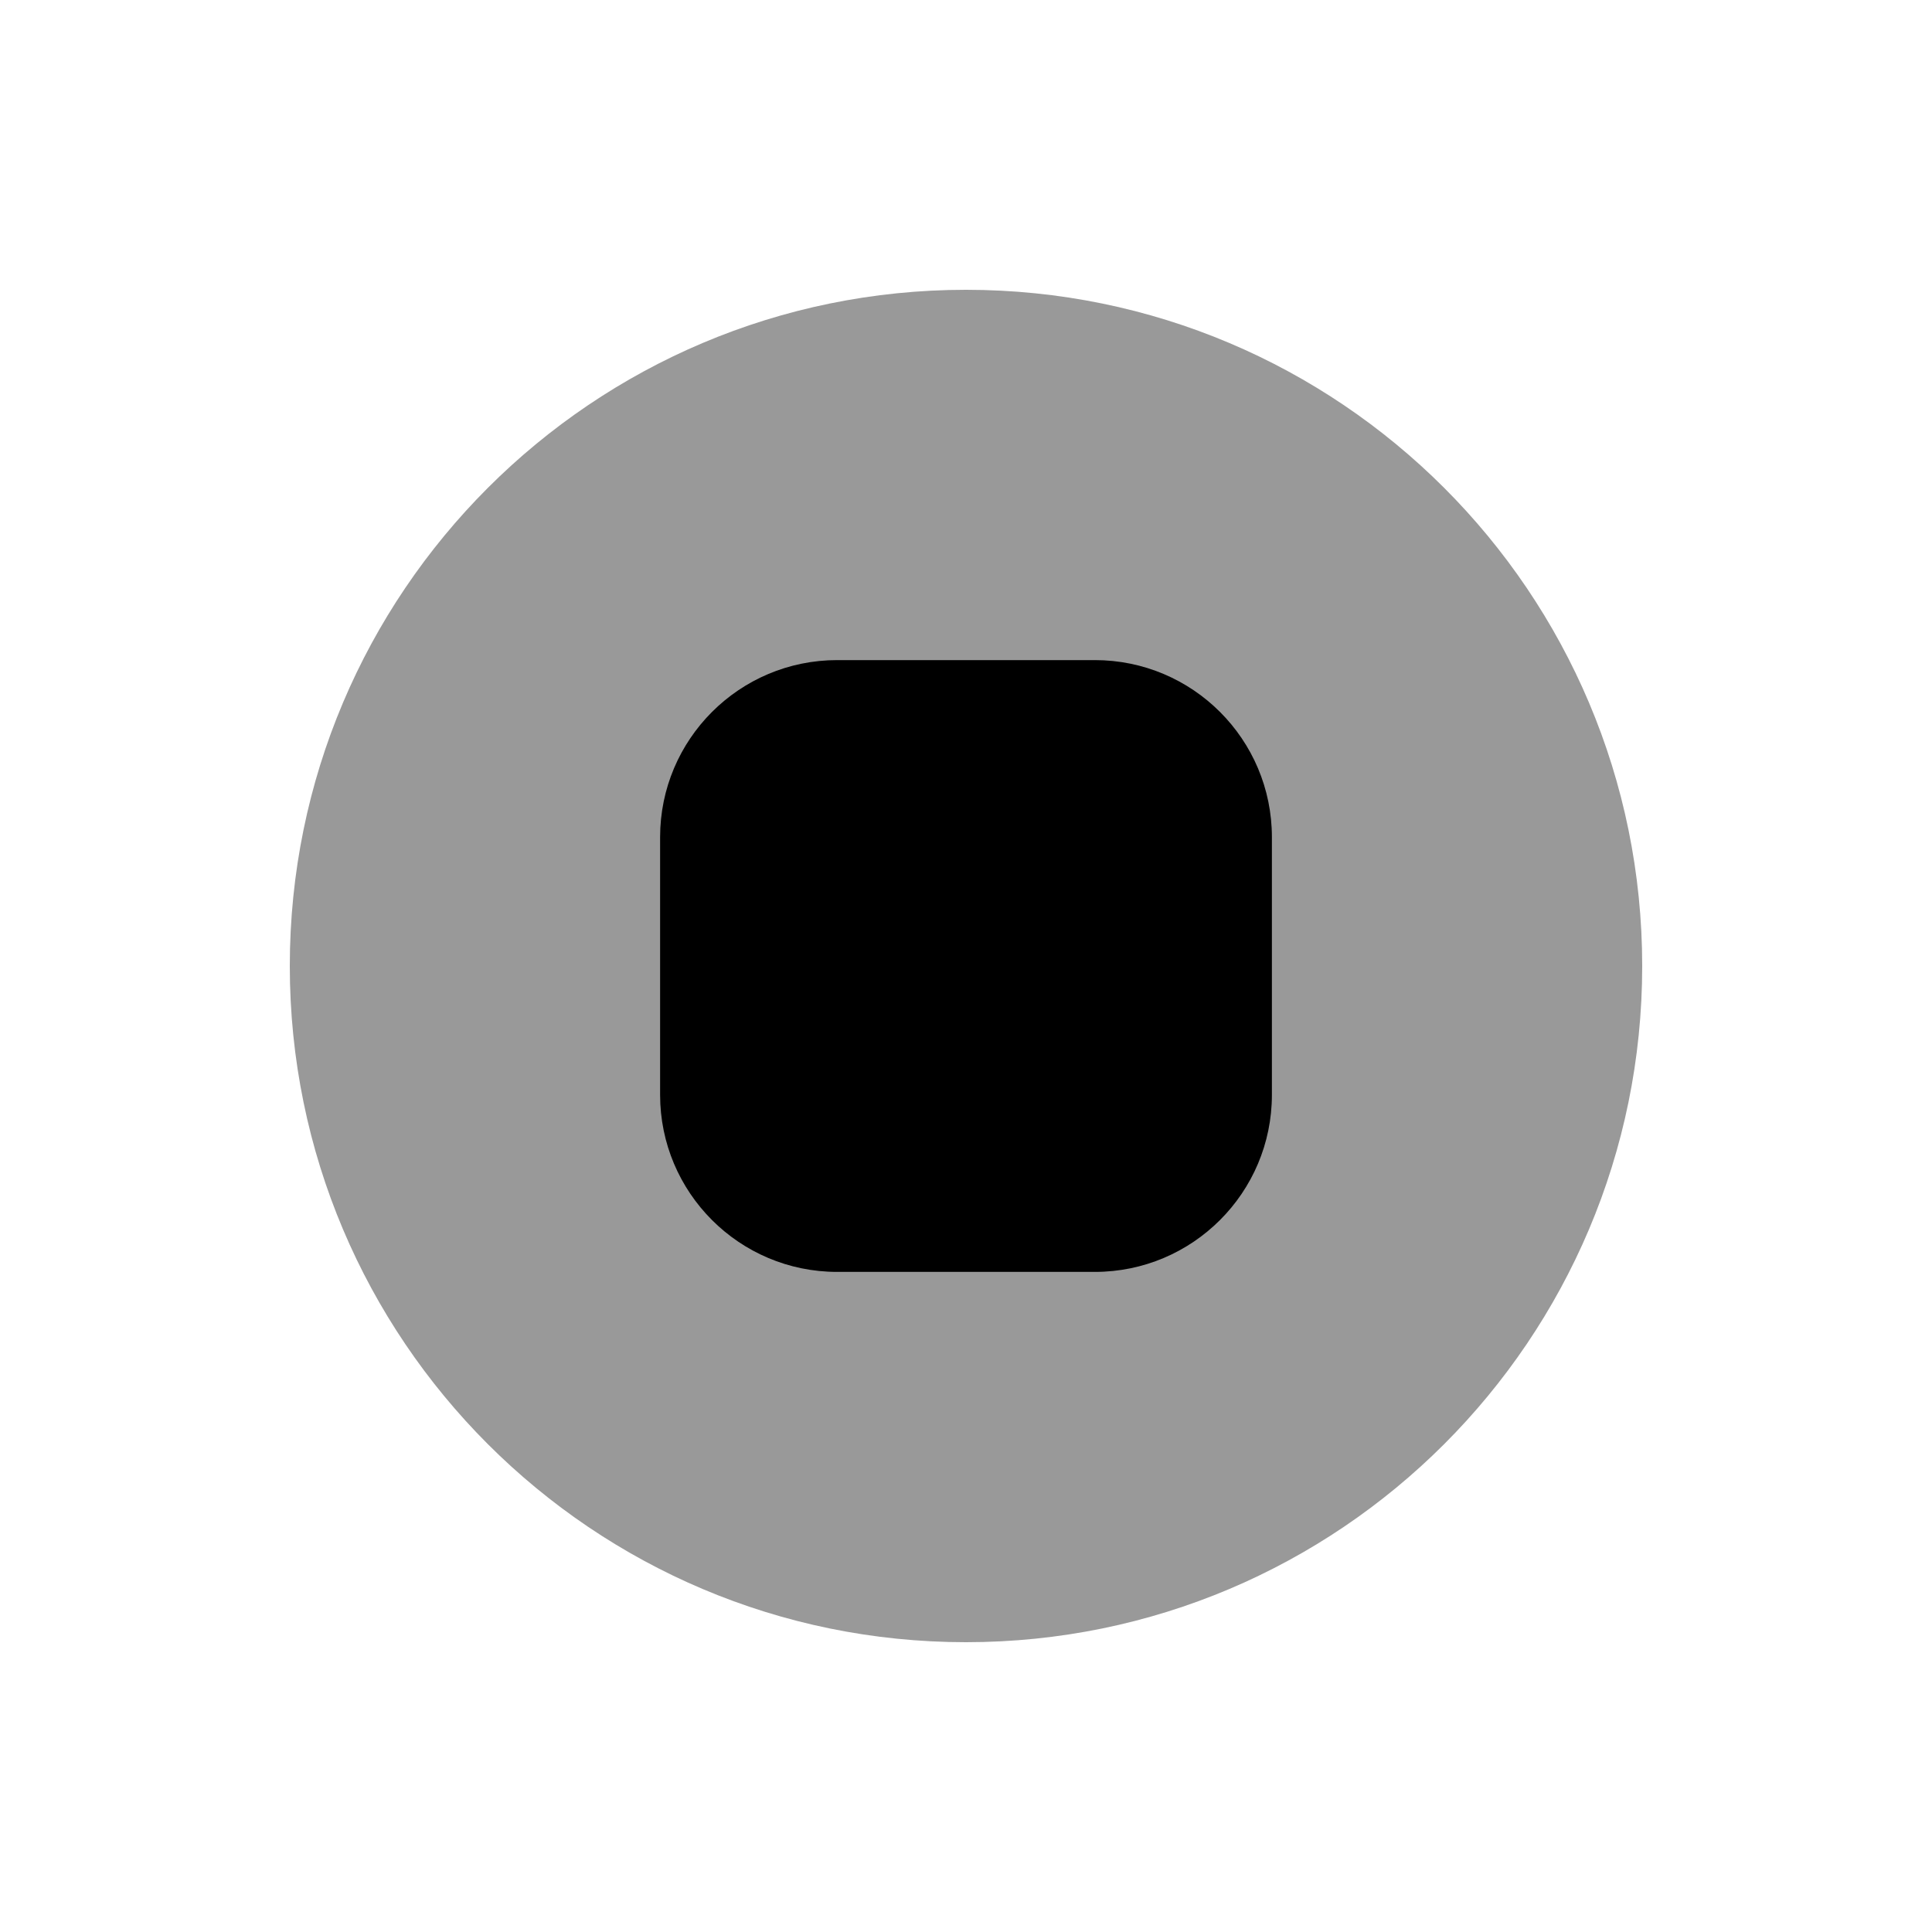
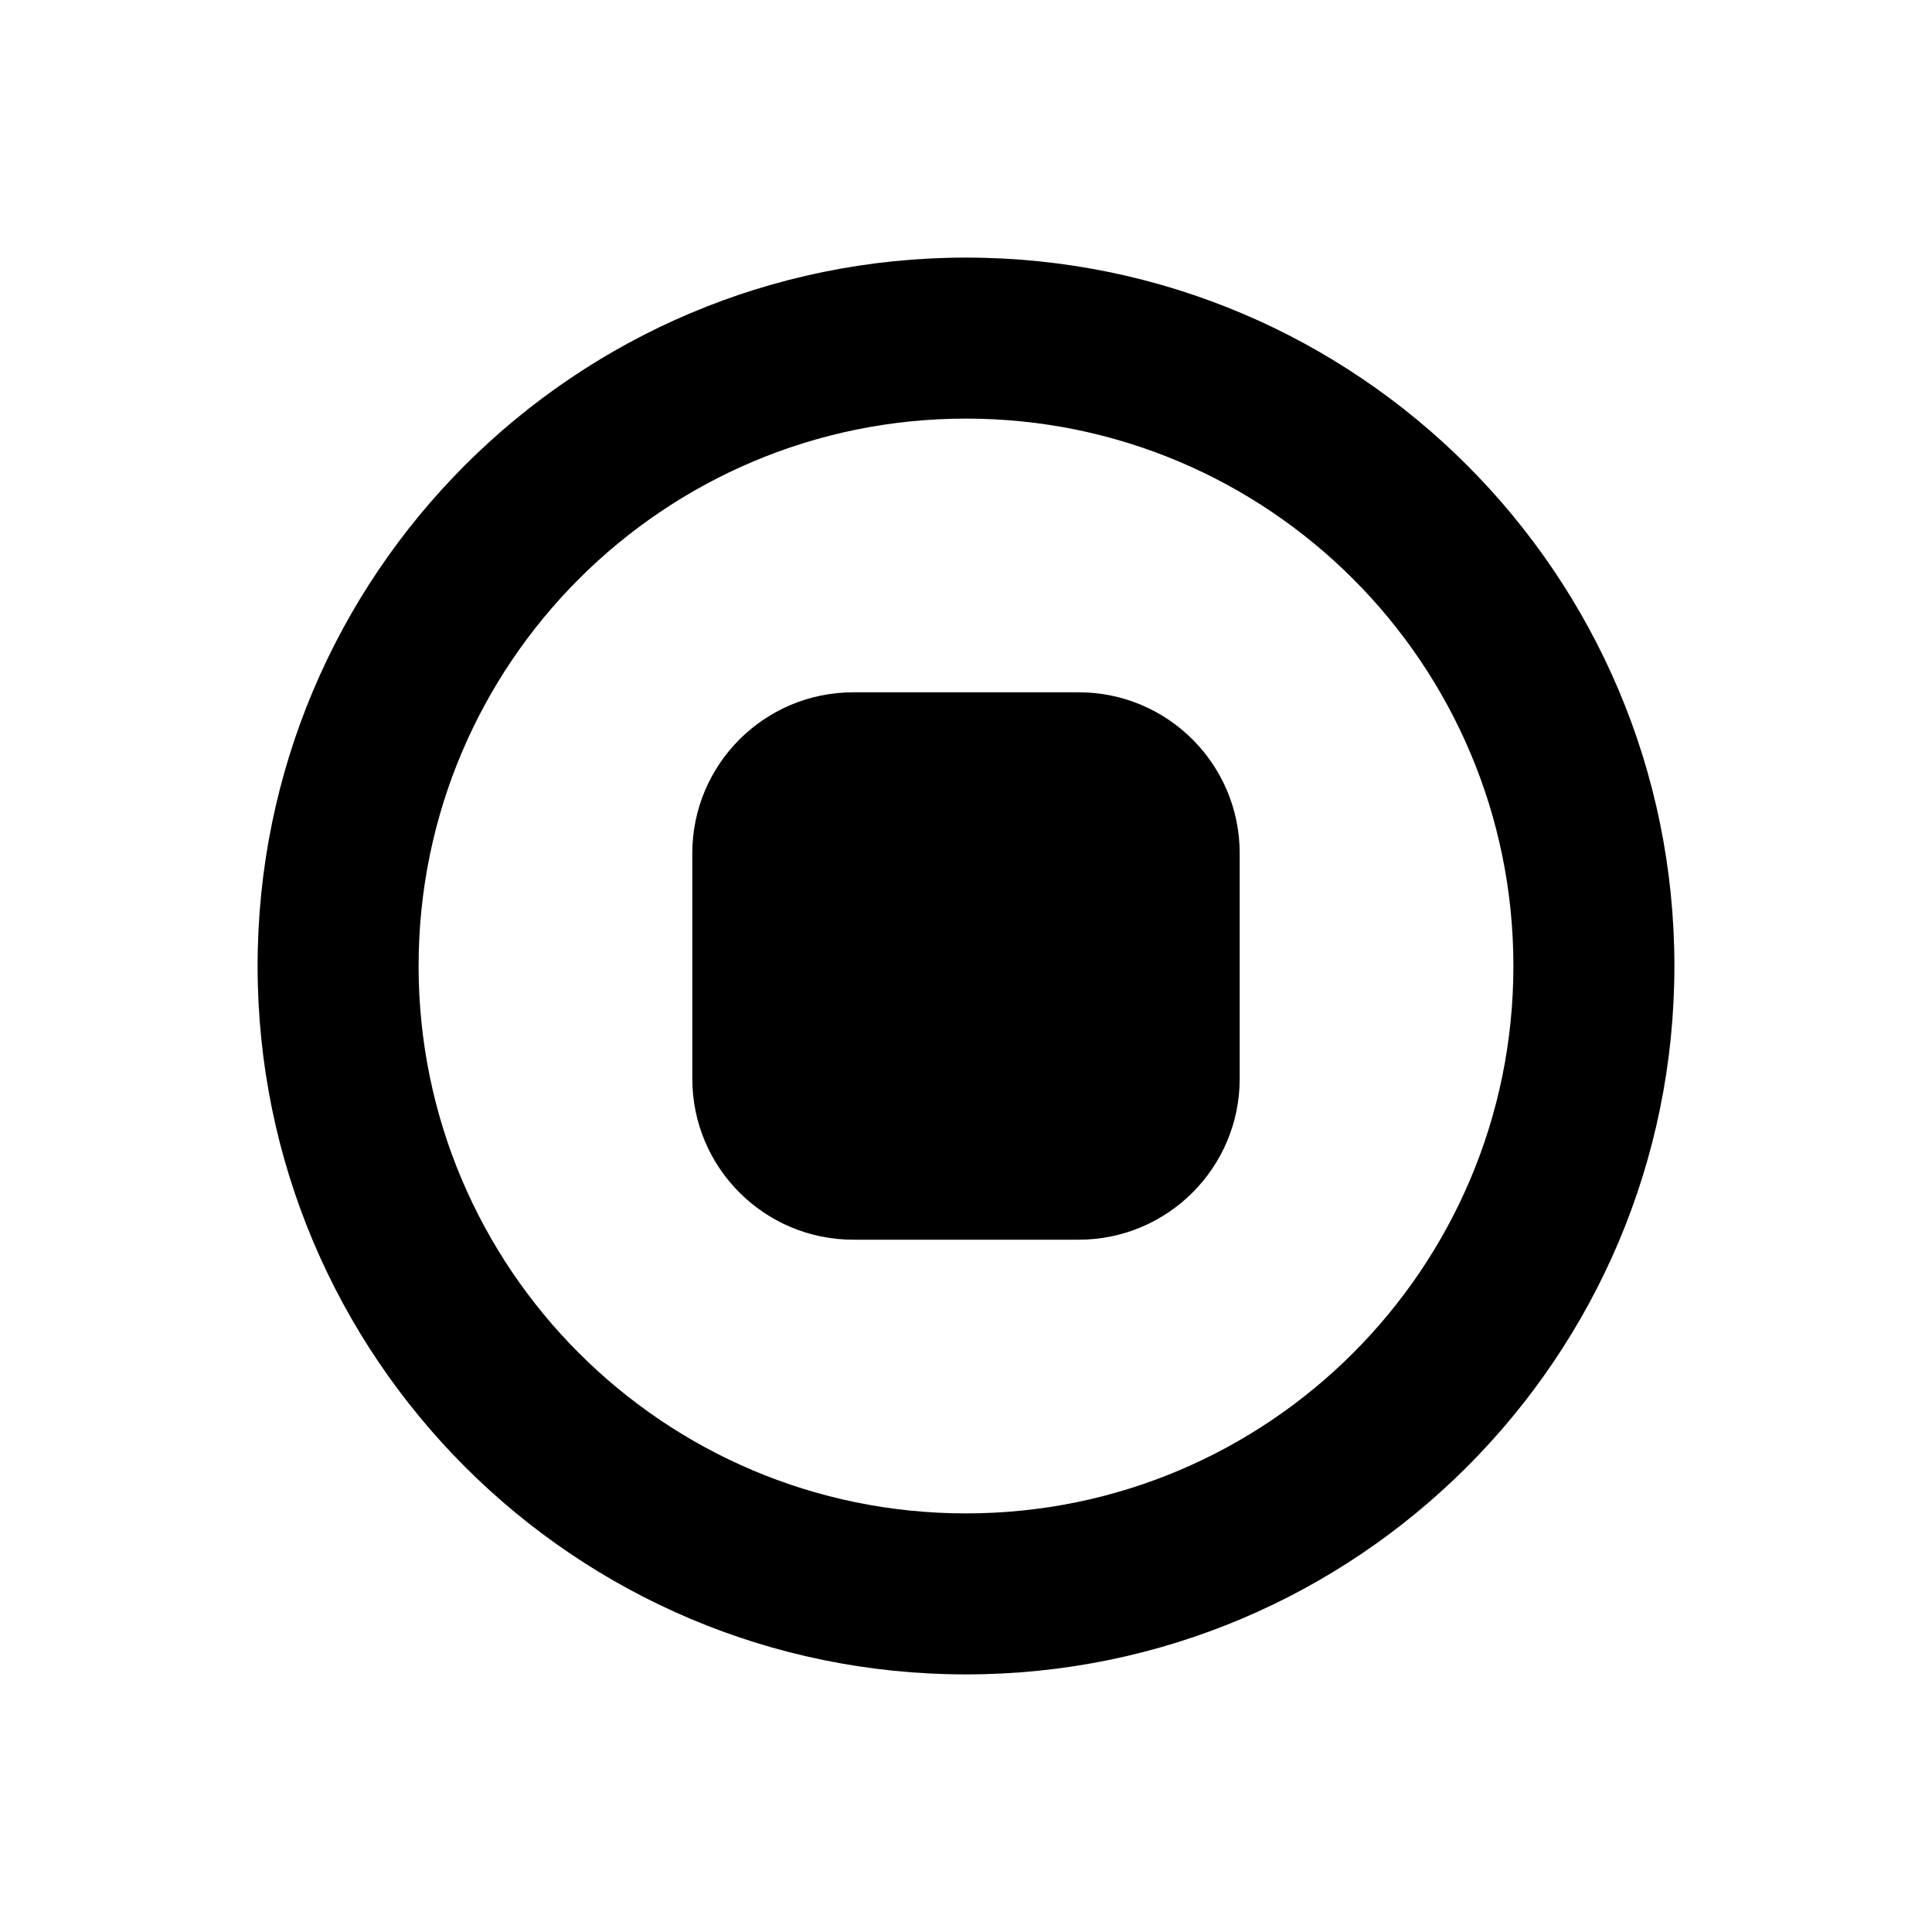
<svg xmlns="http://www.w3.org/2000/svg" width="24" height="24" viewBox="0 0 24 24" fill="currentColor">
-   <path fill-opacity="0.4" d="M12 3.6A8.4 8.4 0 1 0 12 20.4A8.4 8.4 0 1 0 12 3.6Z" />
-   <rect x="8.2" y="8.2" width="7.6" height="7.6" rx="2.2" />
+   <path fill-rule="evenodd" d="M12 3.2A8.8 8.8 0 1 0 12 20.8A8.8 8.8 0 1 0 12 3.2ZM12 5.2A6.8 6.8 0 1 1 12 18.8A6.8 6.8 0 1 1 12 5.2Z" />
+   <rect x="8.6" y="8.6" width="6.8" height="6.8" rx="2" />
</svg>
